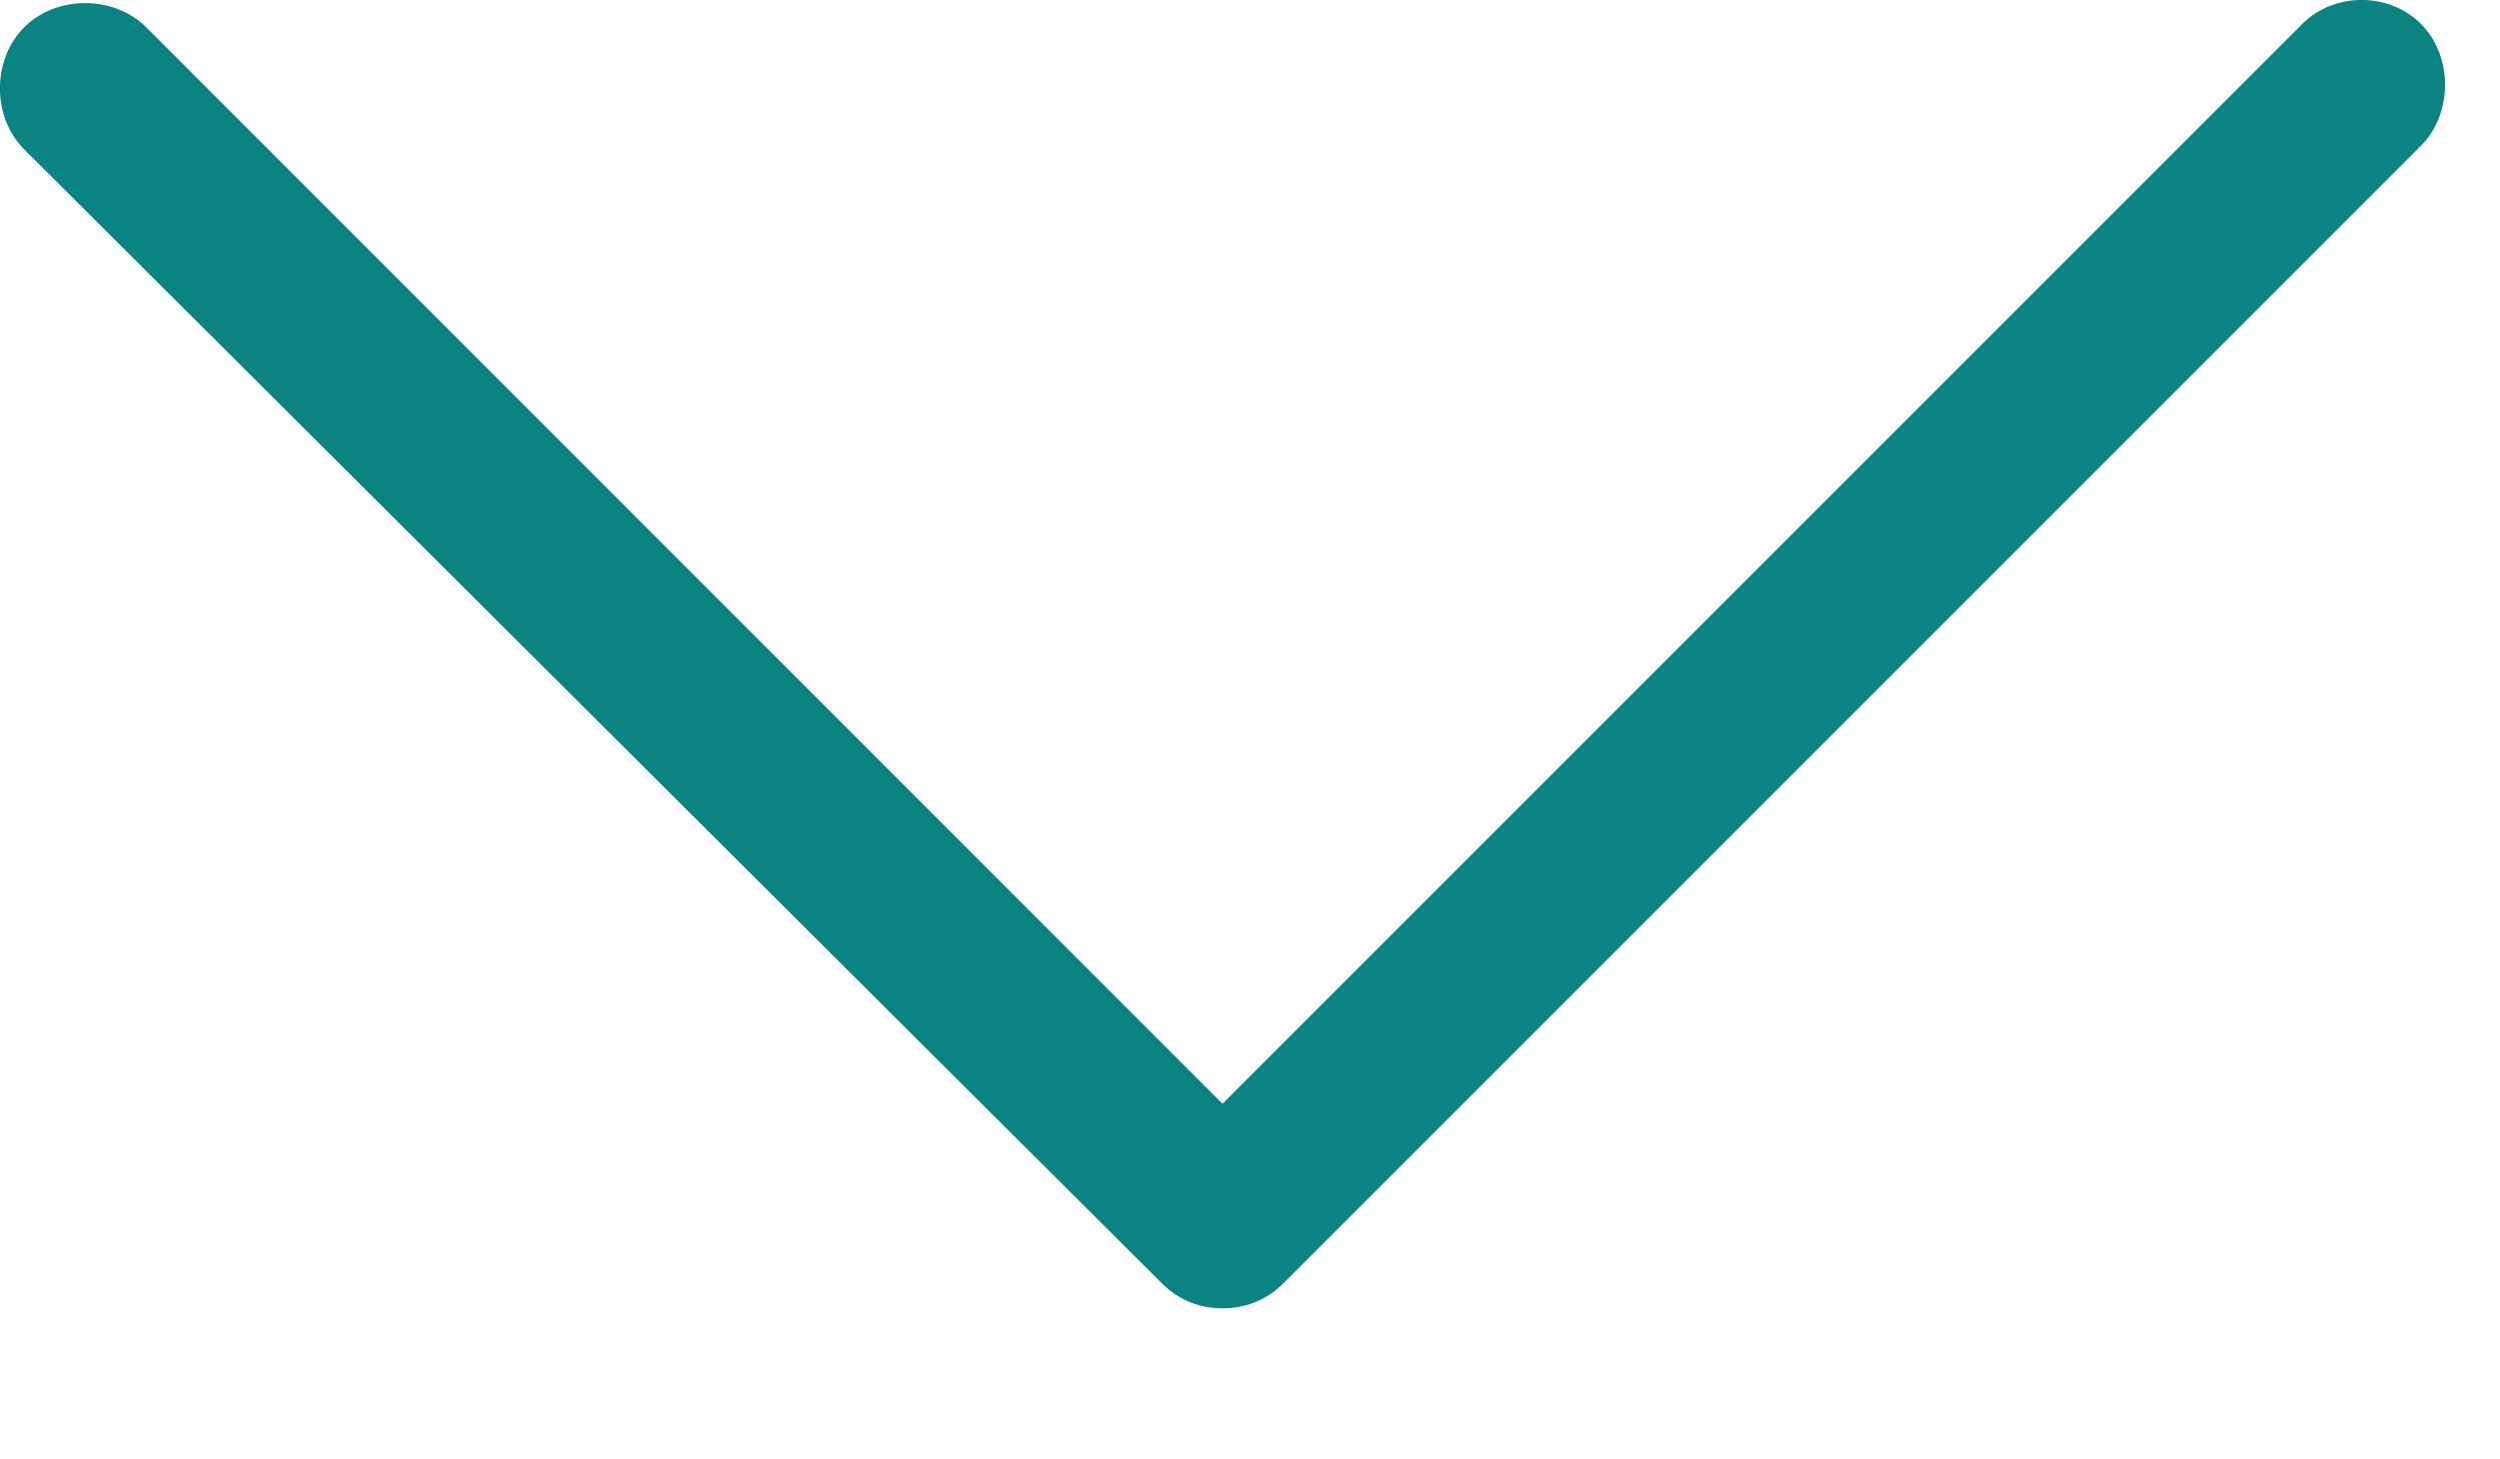
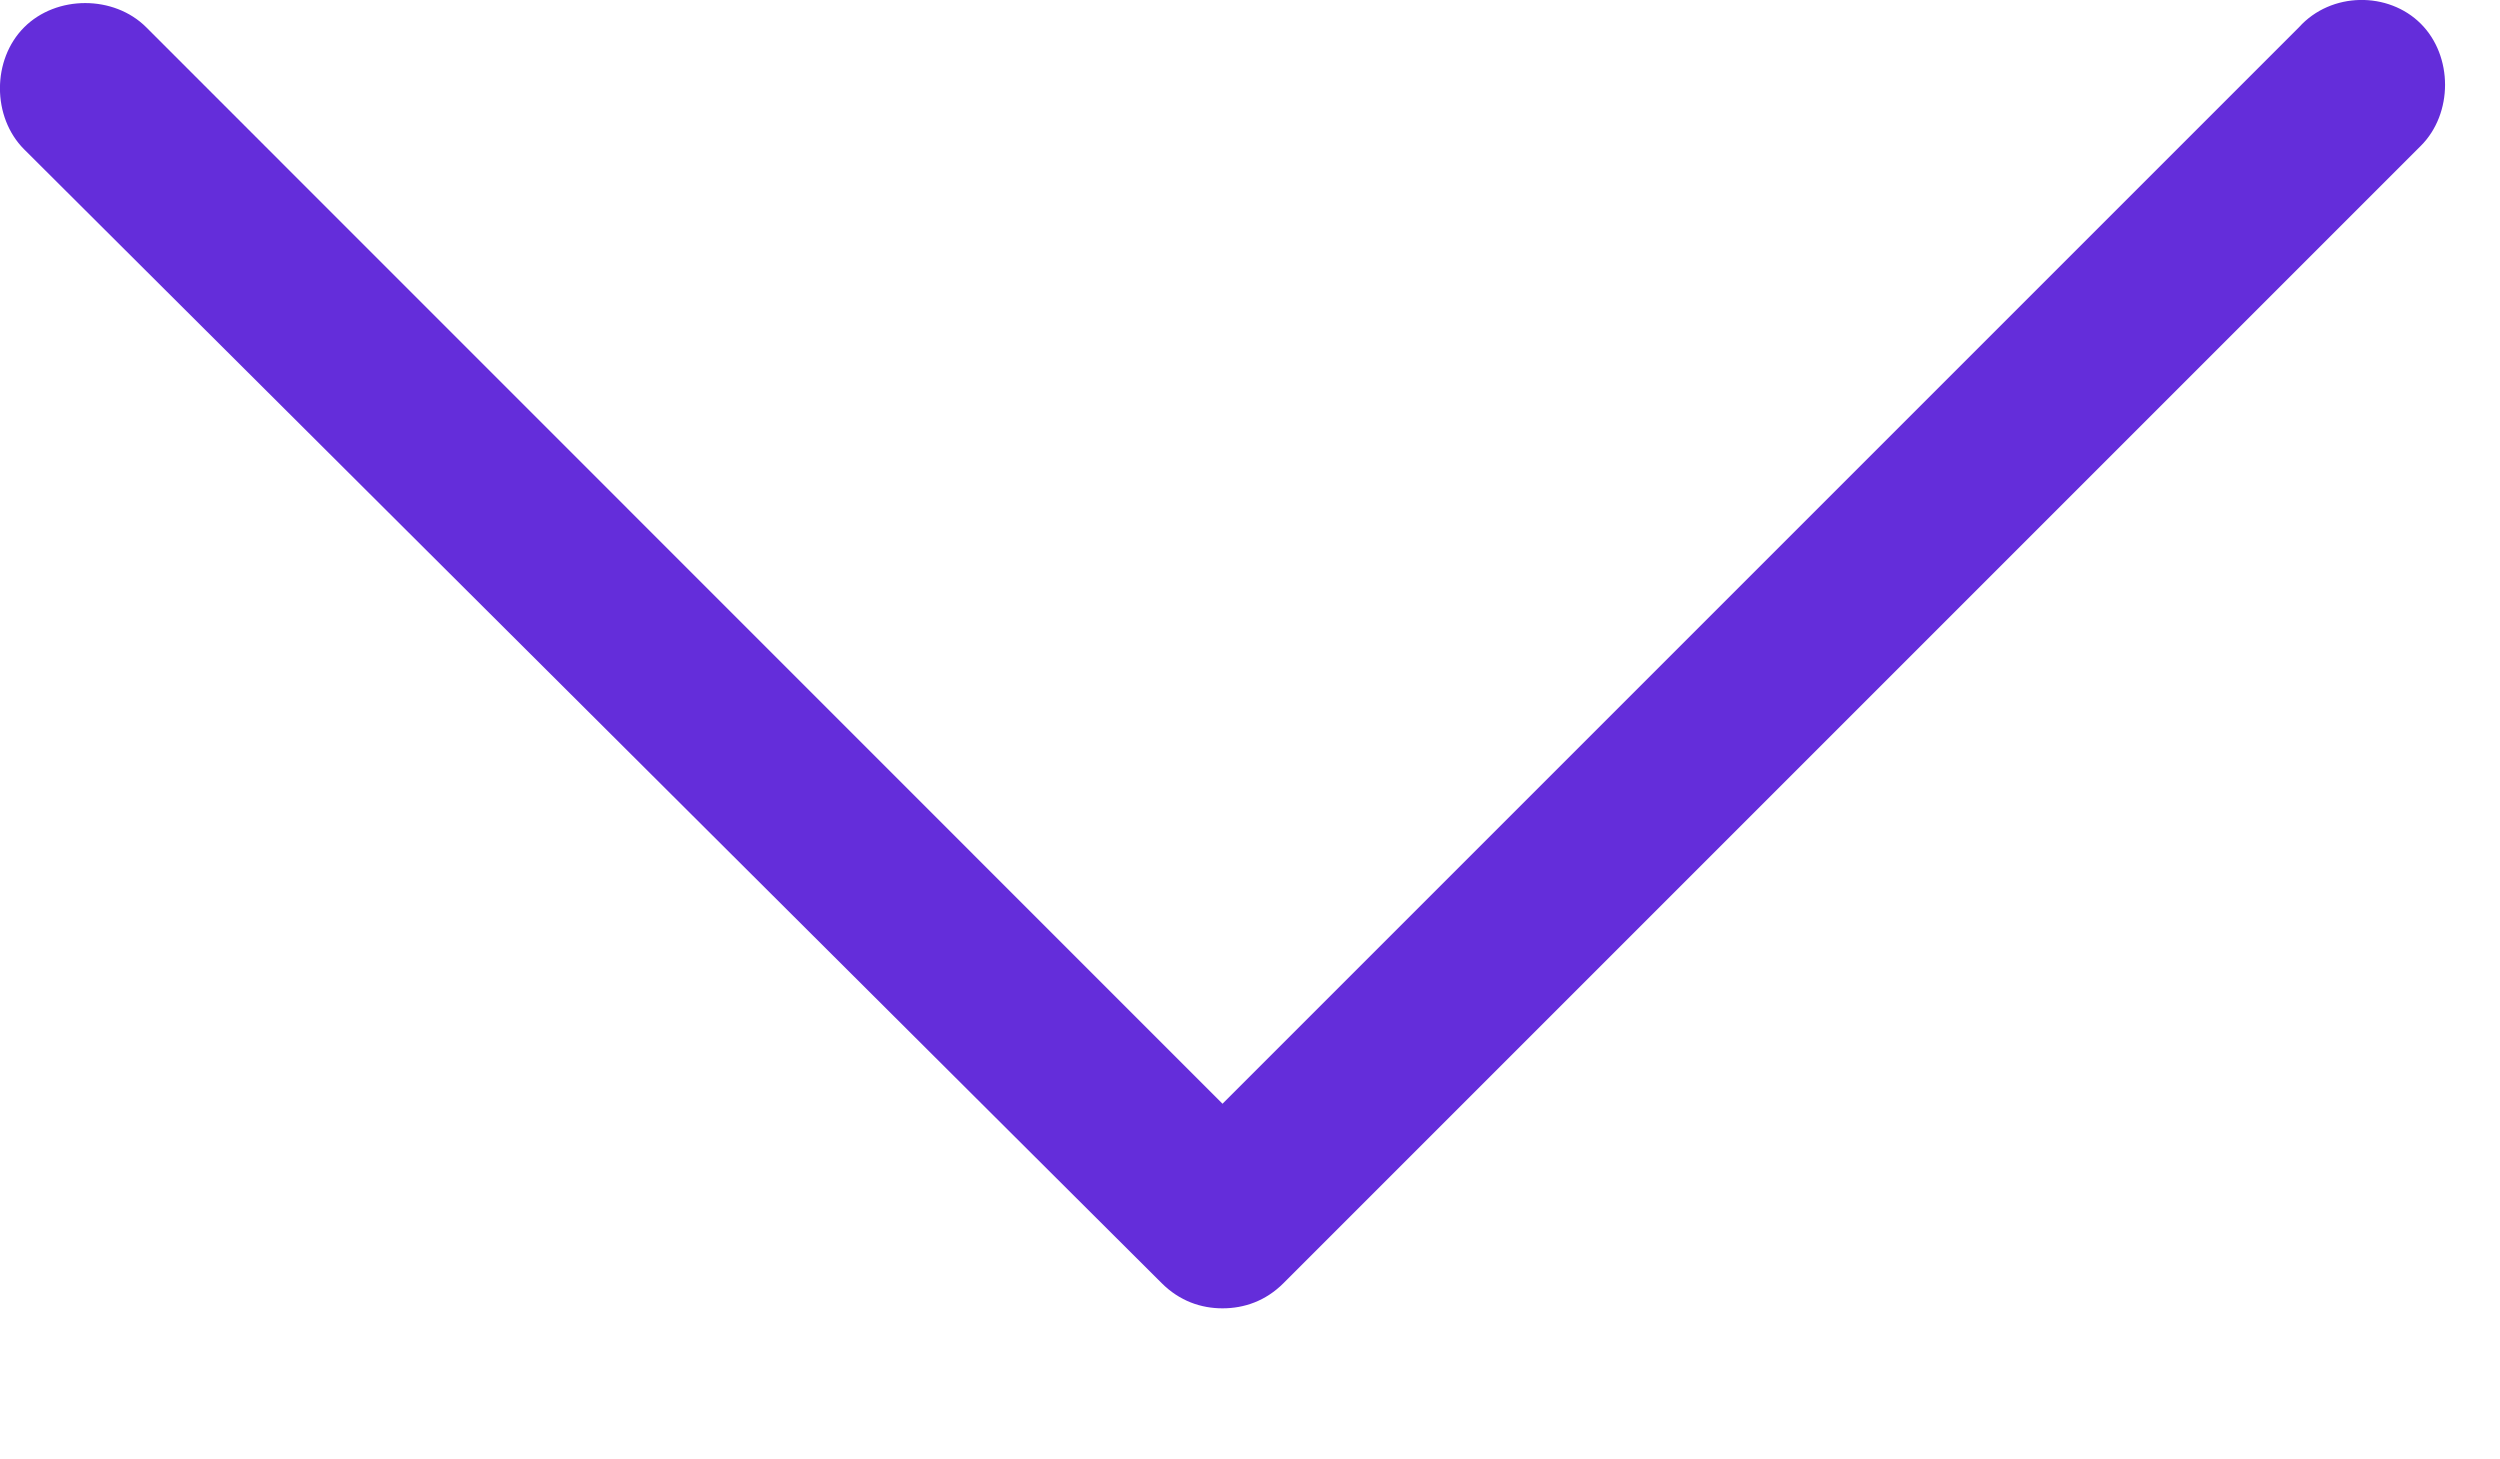
<svg xmlns="http://www.w3.org/2000/svg" width="12" height="7" viewBox="0 0 12 7" fill="none">
-   <path d="M11.035 0.131L5.868 5.298L0.702 0.131C0.547 -0.024 0.271 -0.024 0.116 0.131C-0.039 0.286 -0.039 0.562 0.116 0.717L5.576 6.159C5.662 6.245 5.765 6.28 5.868 6.28C5.972 6.28 6.075 6.245 6.161 6.159L11.62 0.7C11.775 0.545 11.775 0.269 11.62 0.114C11.465 -0.041 11.19 -0.041 11.035 0.131Z" fill="#098482" />
+   <path d="M11.035 0.131L5.868 5.298L0.702 0.131C0.547 -0.024 0.271 -0.024 0.116 0.131C-0.039 0.286 -0.039 0.562 0.116 0.717L5.576 6.159C5.662 6.245 5.765 6.28 5.868 6.28C5.972 6.28 6.075 6.245 6.161 6.159L11.62 0.7C11.775 0.545 11.775 0.269 11.62 0.114C11.465 -0.041 11.19 -0.041 11.035 0.131Z" fill="#642DDA" />
</svg>
